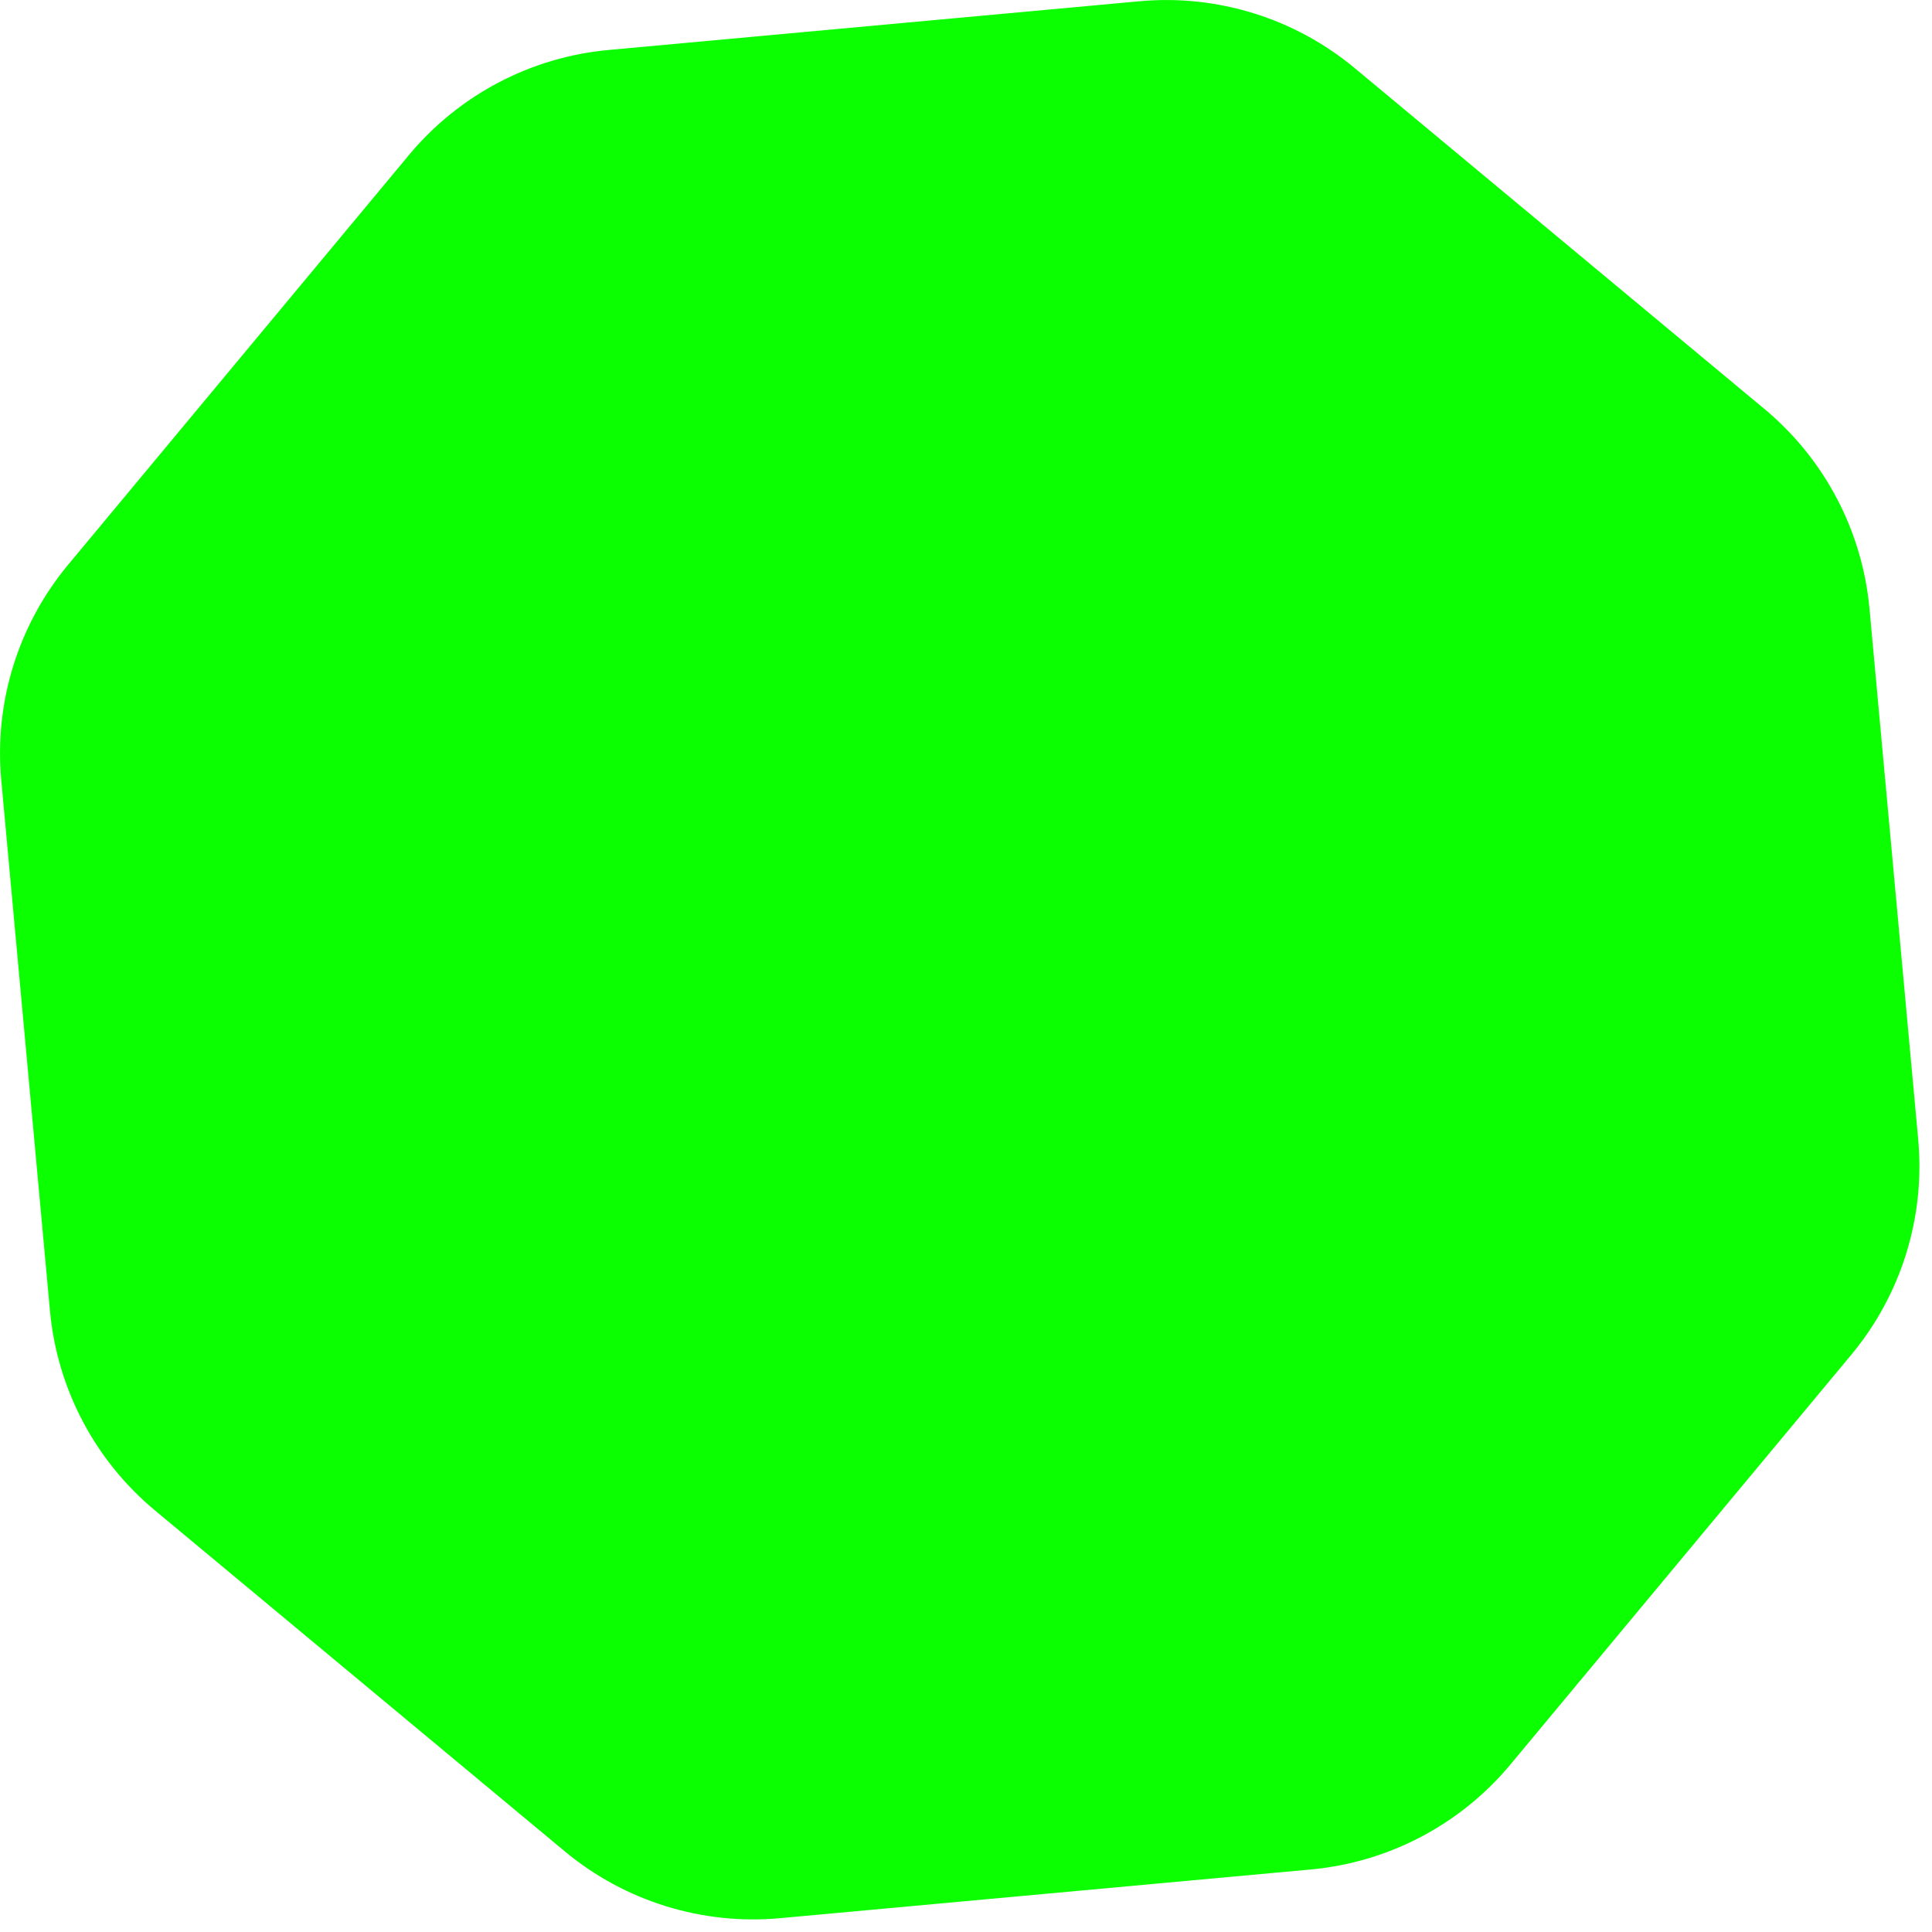
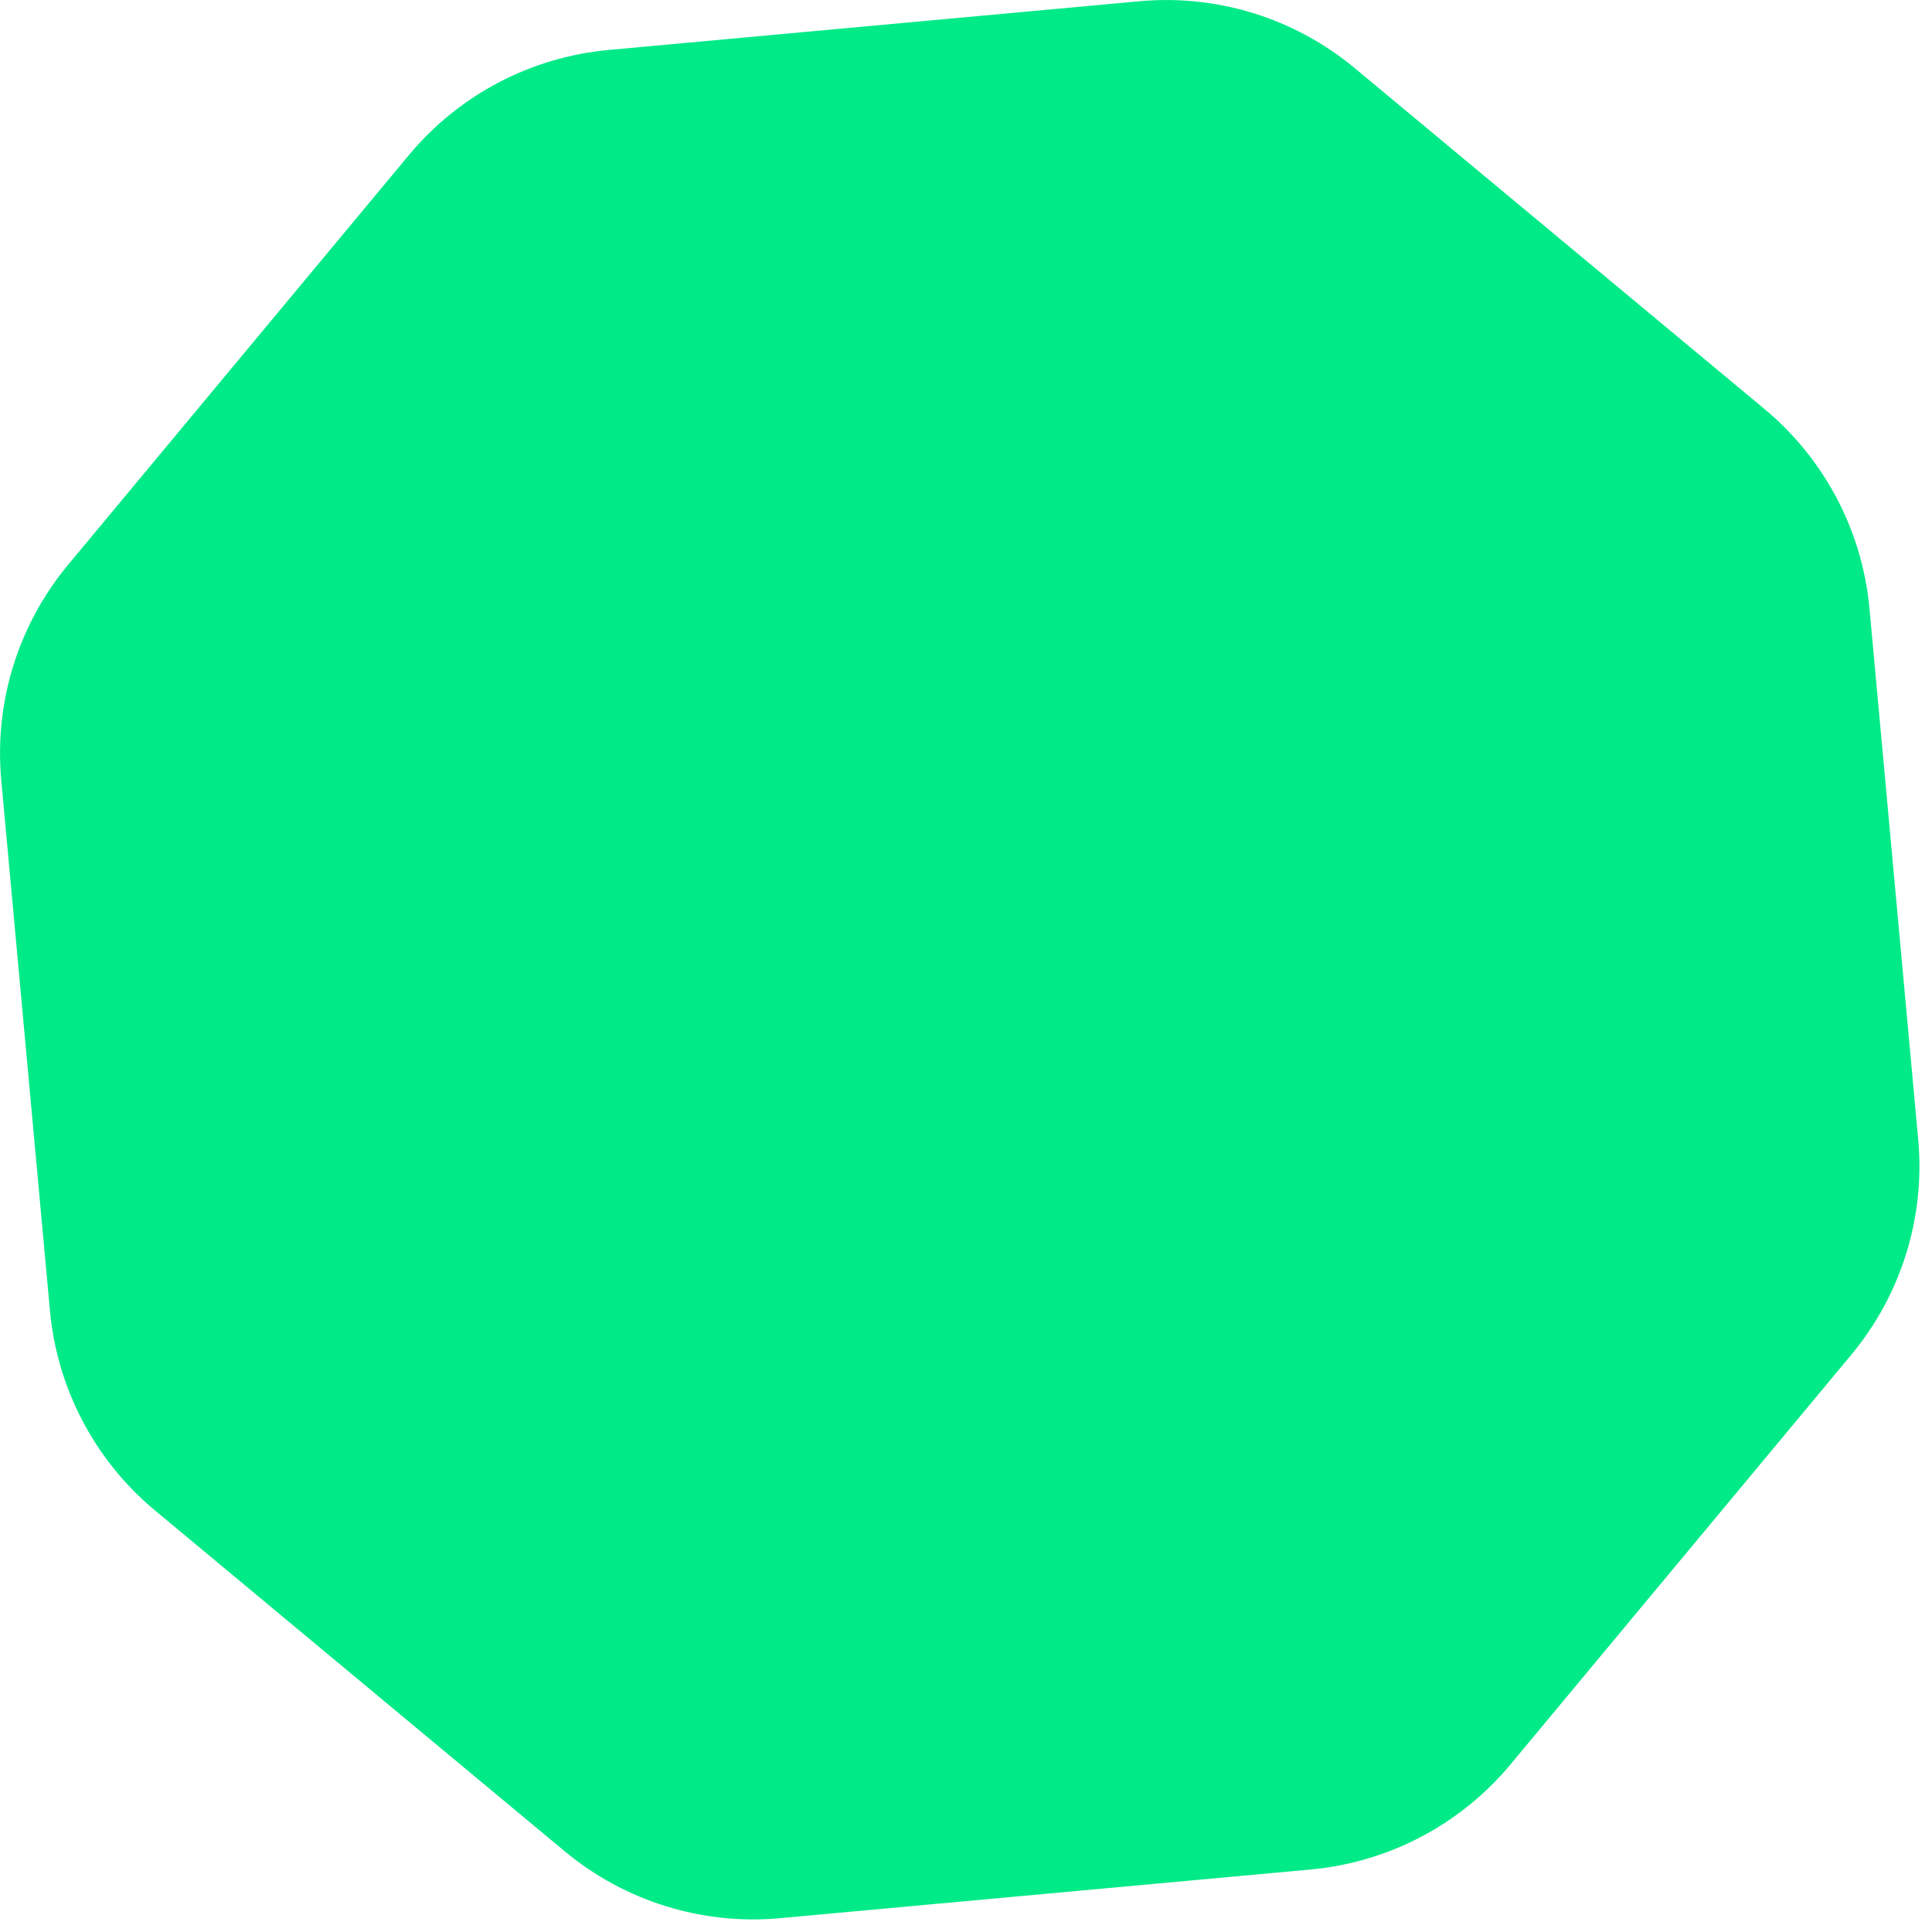
<svg xmlns="http://www.w3.org/2000/svg" width="118" height="118" viewBox="0 0 118 118" fill="none">
-   <path d="M69.588 0.077C74.342 -0.36 79.074 1.11 82.744 4.163L107.768 24.98C111.438 28.033 113.745 32.419 114.182 37.173L117.157 69.587C117.593 74.341 116.123 79.074 113.07 82.744L92.253 107.768C89.2 111.438 84.814 113.745 80.061 114.181L47.646 117.156C42.892 117.593 38.16 116.123 34.49 113.07L9.466 92.253C5.796 89.2 3.489 84.814 3.052 80.06L0.077 47.646C-0.359 42.892 1.111 38.16 4.164 34.489L24.98 9.465C28.034 5.795 32.419 3.488 37.173 3.052L69.588 0.077Z" fill="#0CFF00" />
+   <path d="M69.588 0.077C74.342 -0.36 79.074 1.11 82.744 4.163L107.768 24.98C111.438 28.033 113.745 32.419 114.182 37.173L117.157 69.587C117.593 74.341 116.123 79.074 113.07 82.744L92.253 107.768C89.2 111.438 84.814 113.745 80.061 114.181L47.646 117.156C42.892 117.593 38.16 116.123 34.49 113.07L9.466 92.253C5.796 89.2 3.489 84.814 3.052 80.06L0.077 47.646C-0.359 42.892 1.111 38.16 4.164 34.489L24.98 9.465C28.034 5.795 32.419 3.488 37.173 3.052L69.588 0.077Z" fill="#01EA88" />
</svg>
